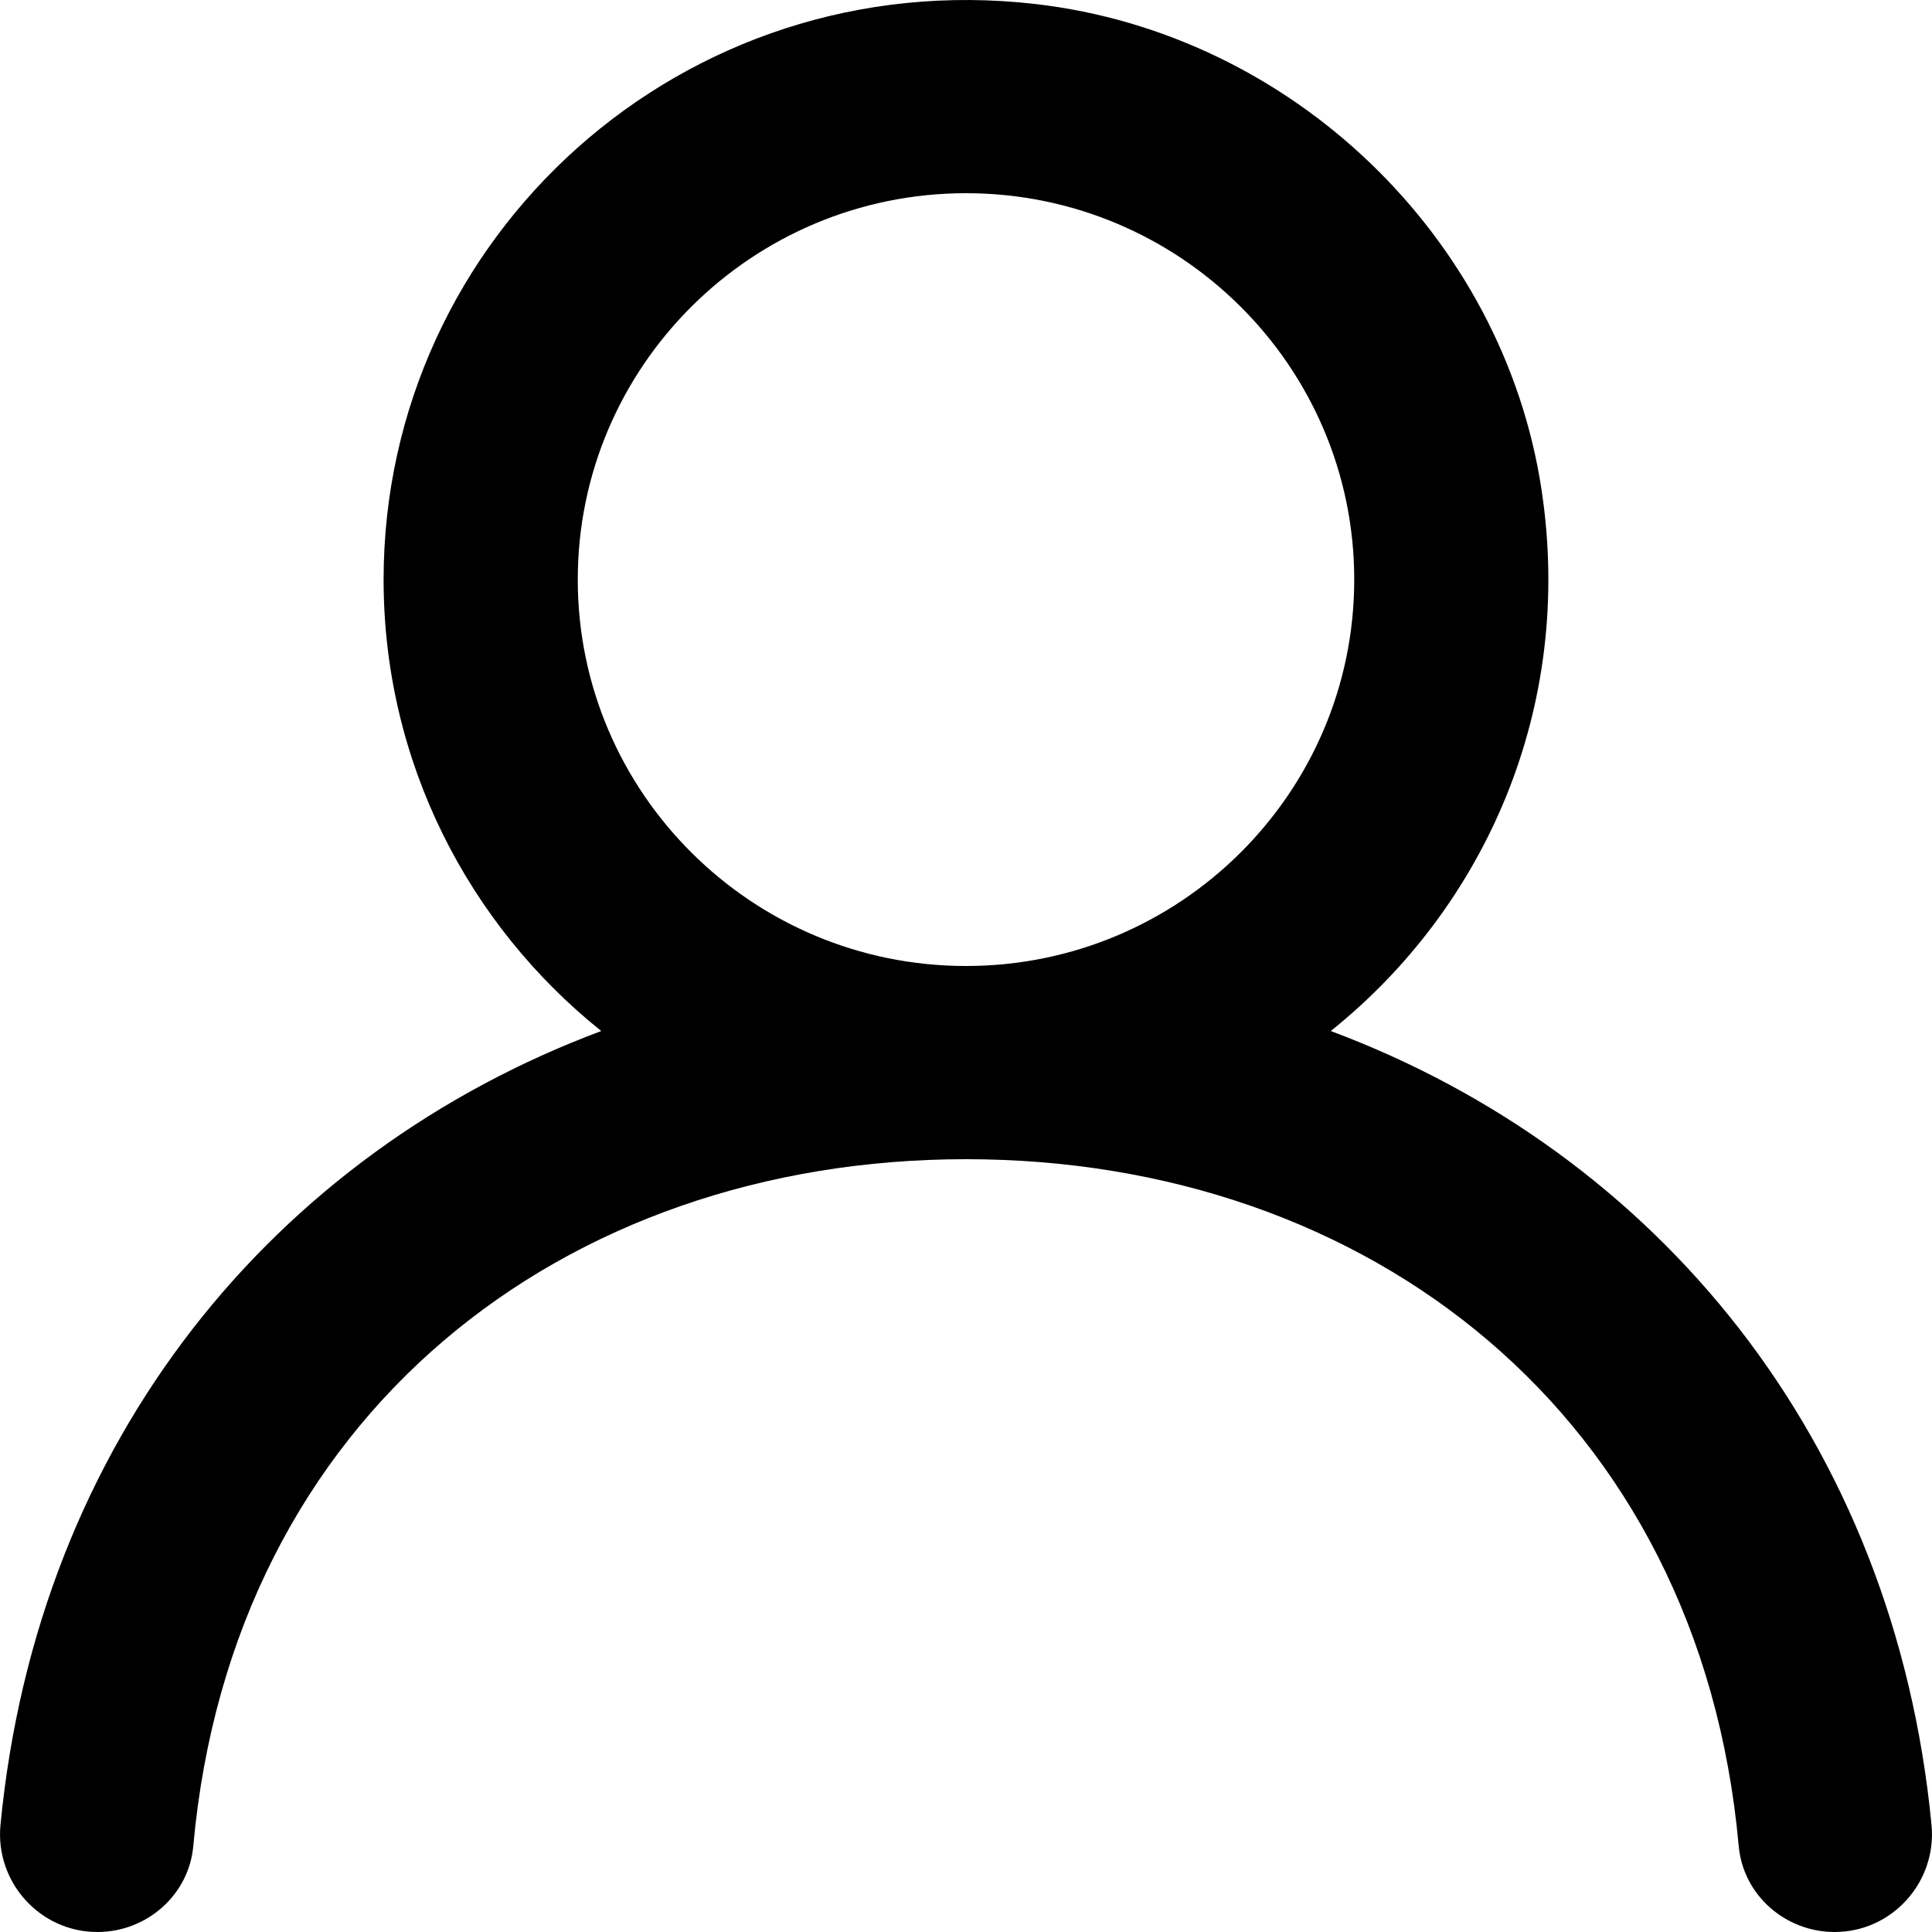
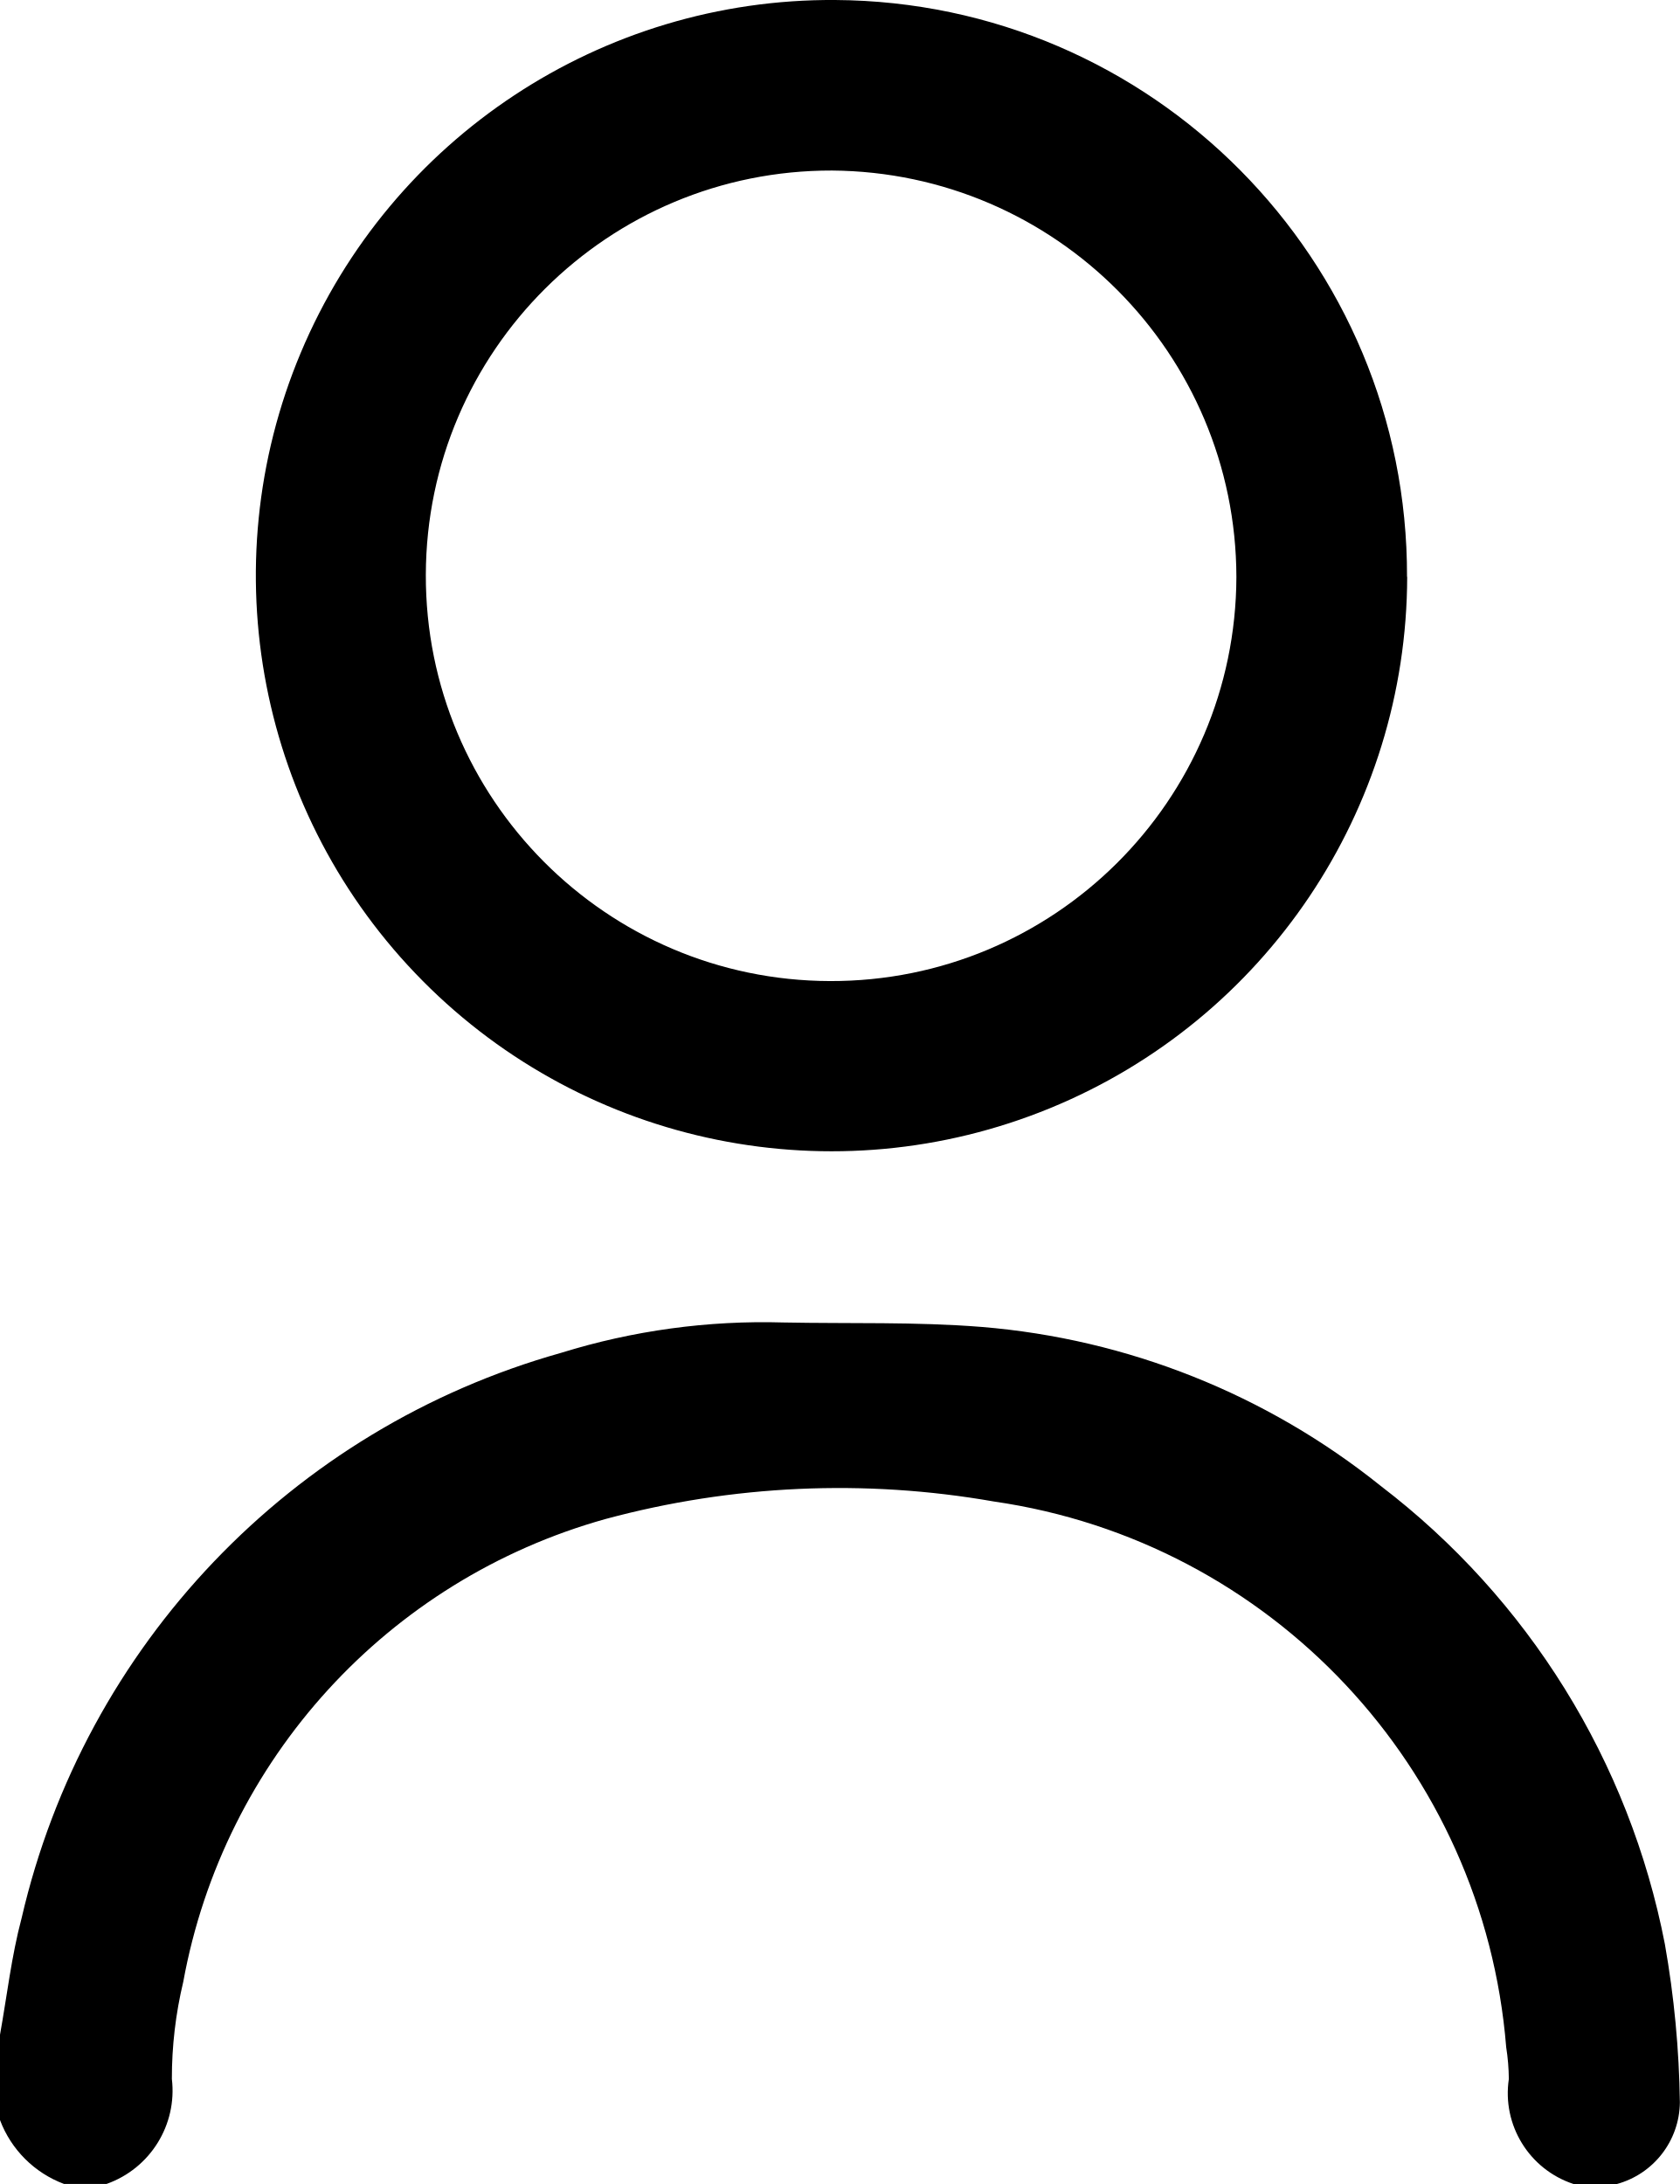
- <svg xmlns="http://www.w3.org/2000/svg" width="800px" height="800px" viewBox="0 0 20 20" version="1.1">
-   <defs>
- 
- </defs>
-   <g id="Page-1" stroke="none" stroke-width="1" fill="none" fill-rule="evenodd">
-     <g id="Dribbble-Light-Preview" transform="translate(-180, -2159)" fill="#000000">
-       <g id="icons" transform="translate(56, 160)">
-         <path d="M134,2009 C131.783,2009 129.981,2007.206 129.981,2005 C129.981,2002.794 131.783,2001 134,2001 C136.217,2001 138.019,2002.794 138.019,2005 C138.019,2007.206 136.217,2009 134,2009 M137.776,2009.673 C139.37,2008.396 140.3,2006.331 139.958,2004.07 C139.561,2001.447 137.369,1999.348 134.722,1999.042 C131.07,1998.619 127.971,2001.449 127.971,2005 C127.971,2006.89 128.852,2008.574 130.224,2009.673 C126.852,2010.934 124.39,2013.895 124.005,2017.891 C123.948,2018.482 124.412,2019 125.008,2019 C125.52,2019 125.956,2018.616 126.001,2018.109 C126.404,2013.646 129.837,2011 134,2011 C138.163,2011 141.596,2013.646 141.999,2018.109 C142.044,2018.616 142.48,2019 142.992,2019 C143.588,2019 144.052,2018.482 143.995,2017.891 C143.61,2013.895 141.148,2010.934 137.776,2009.673" id="profile-[#1341]">
- 
- </path>
+ <svg xmlns="http://www.w3.org/2000/svg" width="20.355" height="26.471" viewBox="0 0 20.355 26.471">
+   <g id="b" transform="translate(0)">
+     <g id="c" transform="translate(0 0)">
+       <g id="Grupo_103" data-name="Grupo 103">
+         <path id="Caminho_225" data-name="Caminho 225" d="M19.071,319.858a1.159,1.159,0,0,1-.784-1.273,2.631,2.631,0,0,0-.032-.385,7.273,7.273,0,0,0-6.208-6.614,10.856,10.856,0,0,0-4.708.212,7.16,7.16,0,0,0-5.118,5.61,5.013,5.013,0,0,0-.138,1.176,1.2,1.2,0,0,1-.791,1.273H.775A1.325,1.325,0,0,1,0,319.083v-1.034c.085-.472.139-.953.262-1.414a9.292,9.292,0,0,1,6.535-6.85,8.277,8.277,0,0,1,2.7-.369c.8.016,1.6-.01,2.4.054a8.886,8.886,0,0,1,4.836,1.926,9.194,9.194,0,0,1,3.445,5.554,11.95,11.95,0,0,1,.182,1.921,1.038,1.038,0,0,1-.766.988h-.517Z" transform="translate(0 -293.387)" />
+         <path id="Caminho_226" data-name="Caminho 226" d="M73.834,6.991A6.977,6.977,0,1,1,66.9,0a6.973,6.973,0,0,1,6.932,6.991ZM66.864,2.067a4.912,4.912,0,1,0,4.9,4.926,4.937,4.937,0,0,0-4.9-4.926Z" transform="translate(-56.779 0)" />
      </g>
    </g>
  </g>
</svg>
